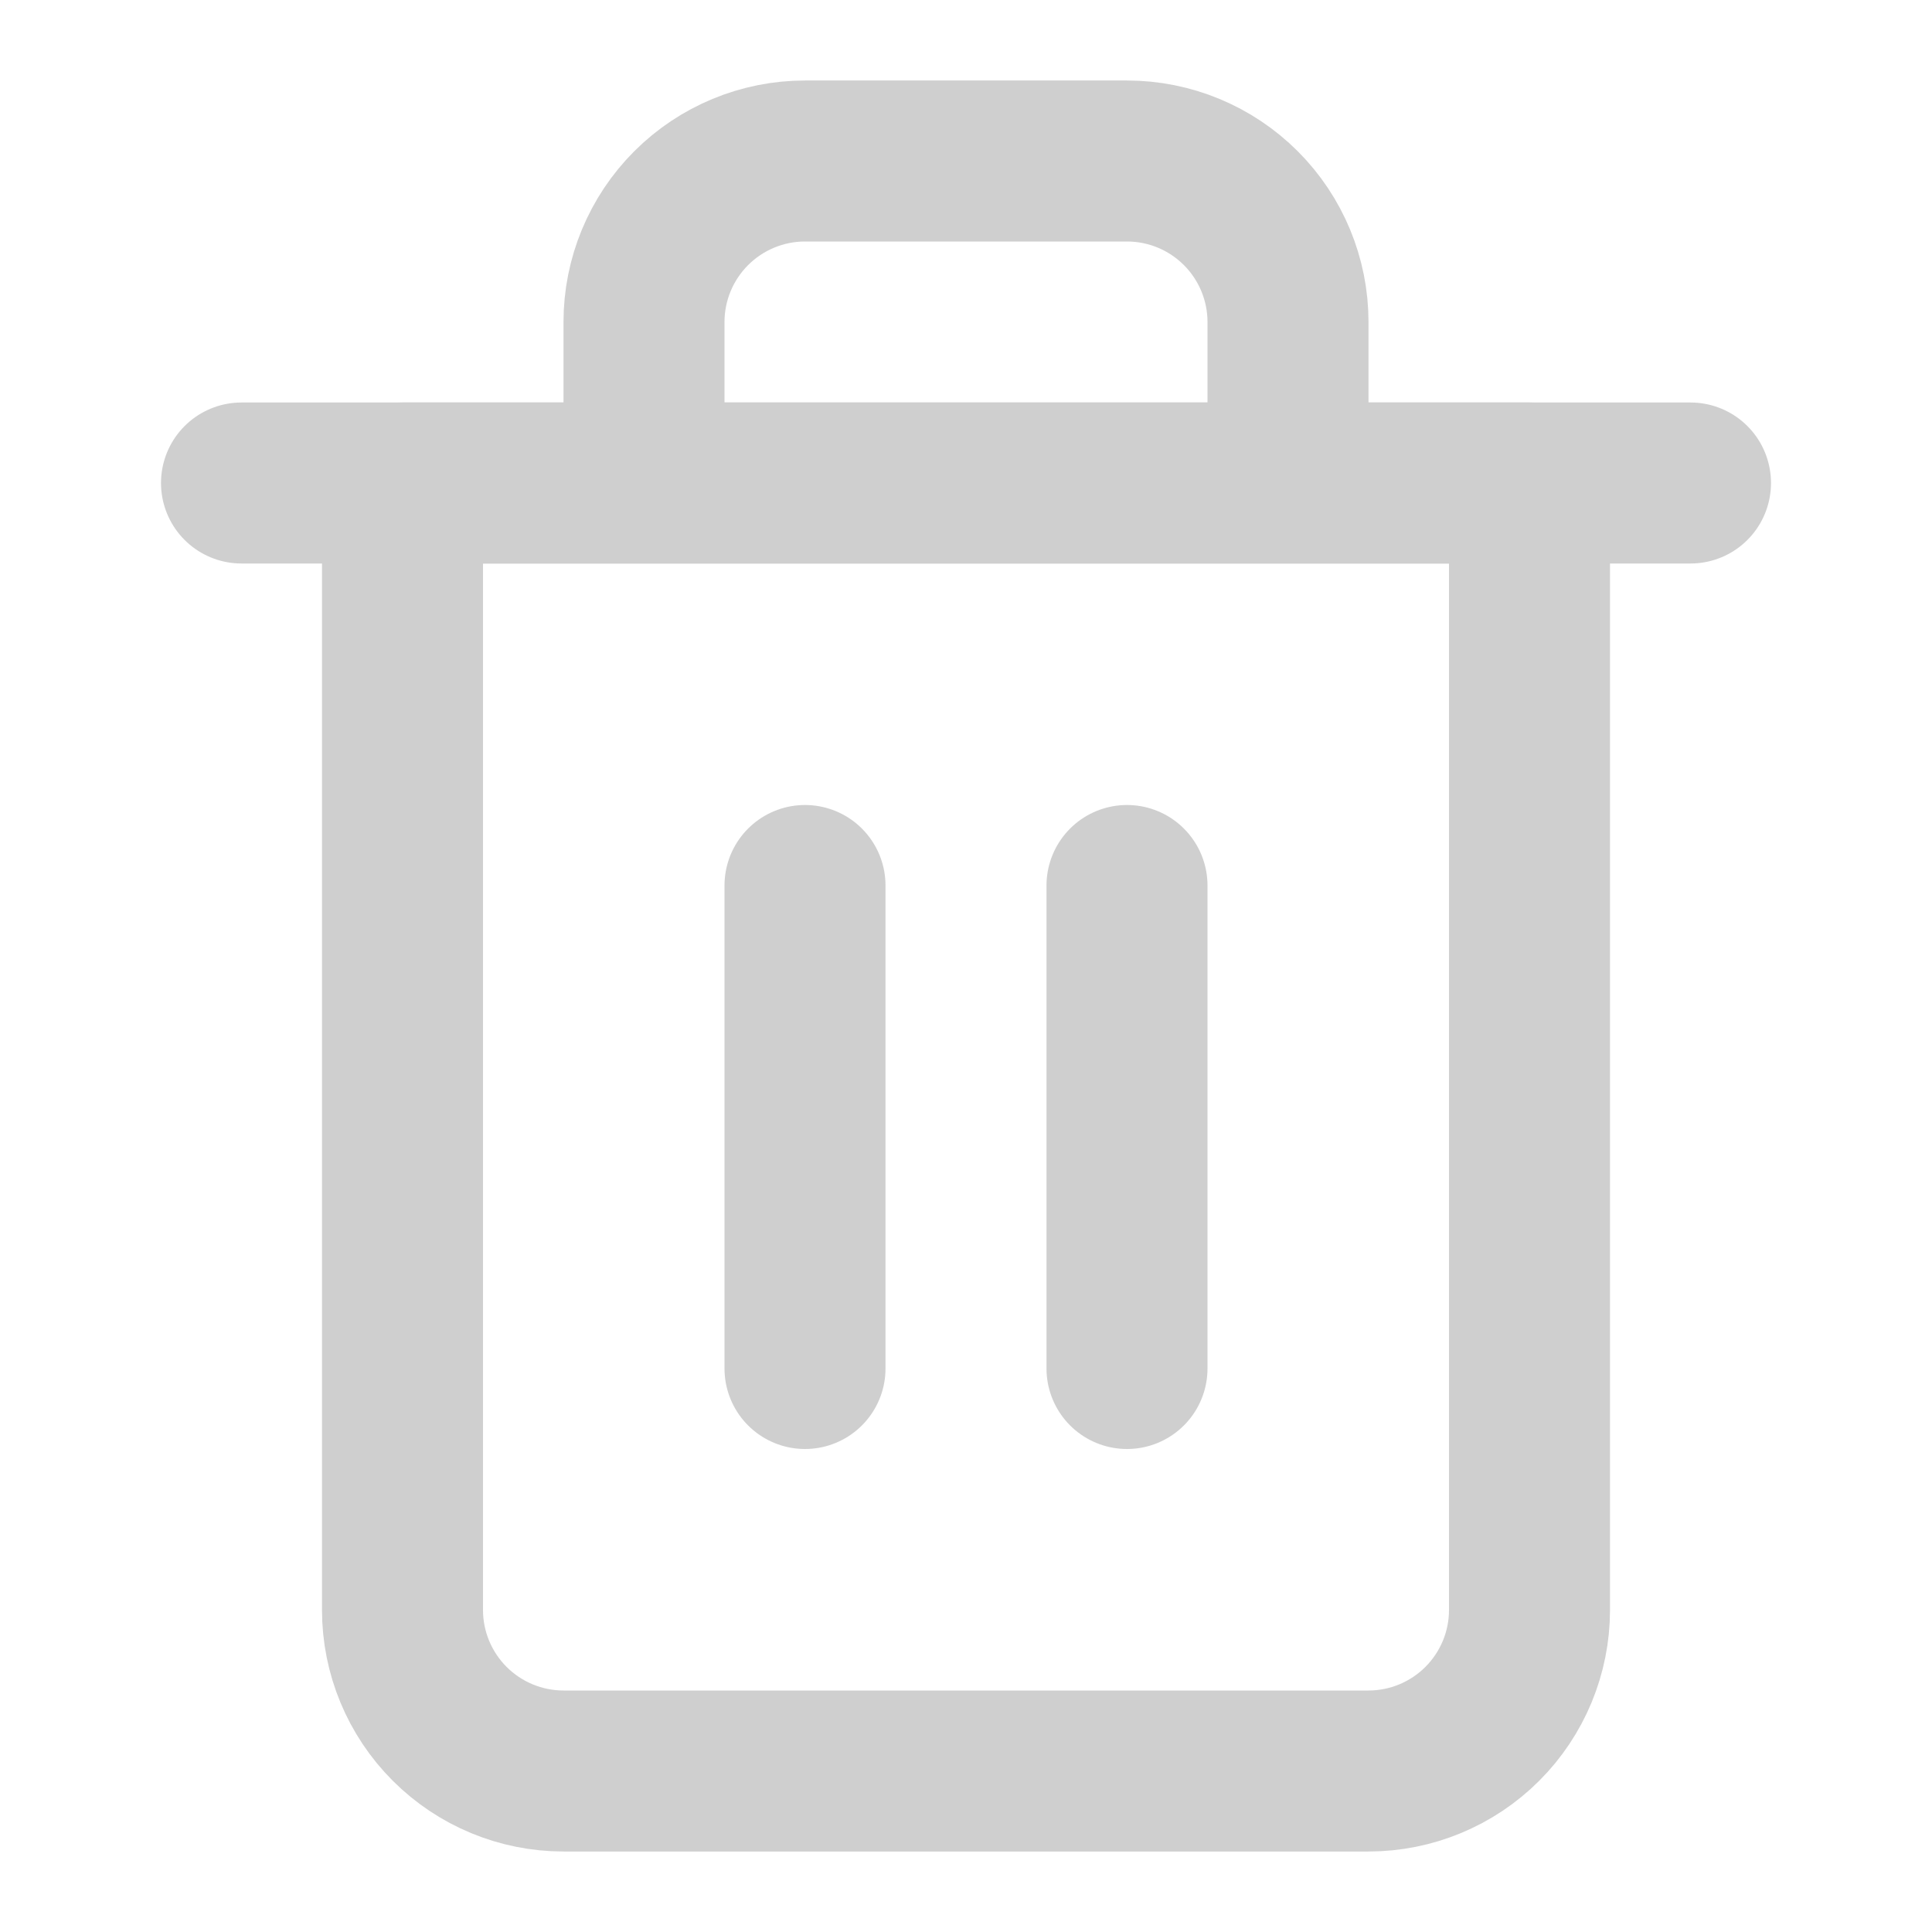
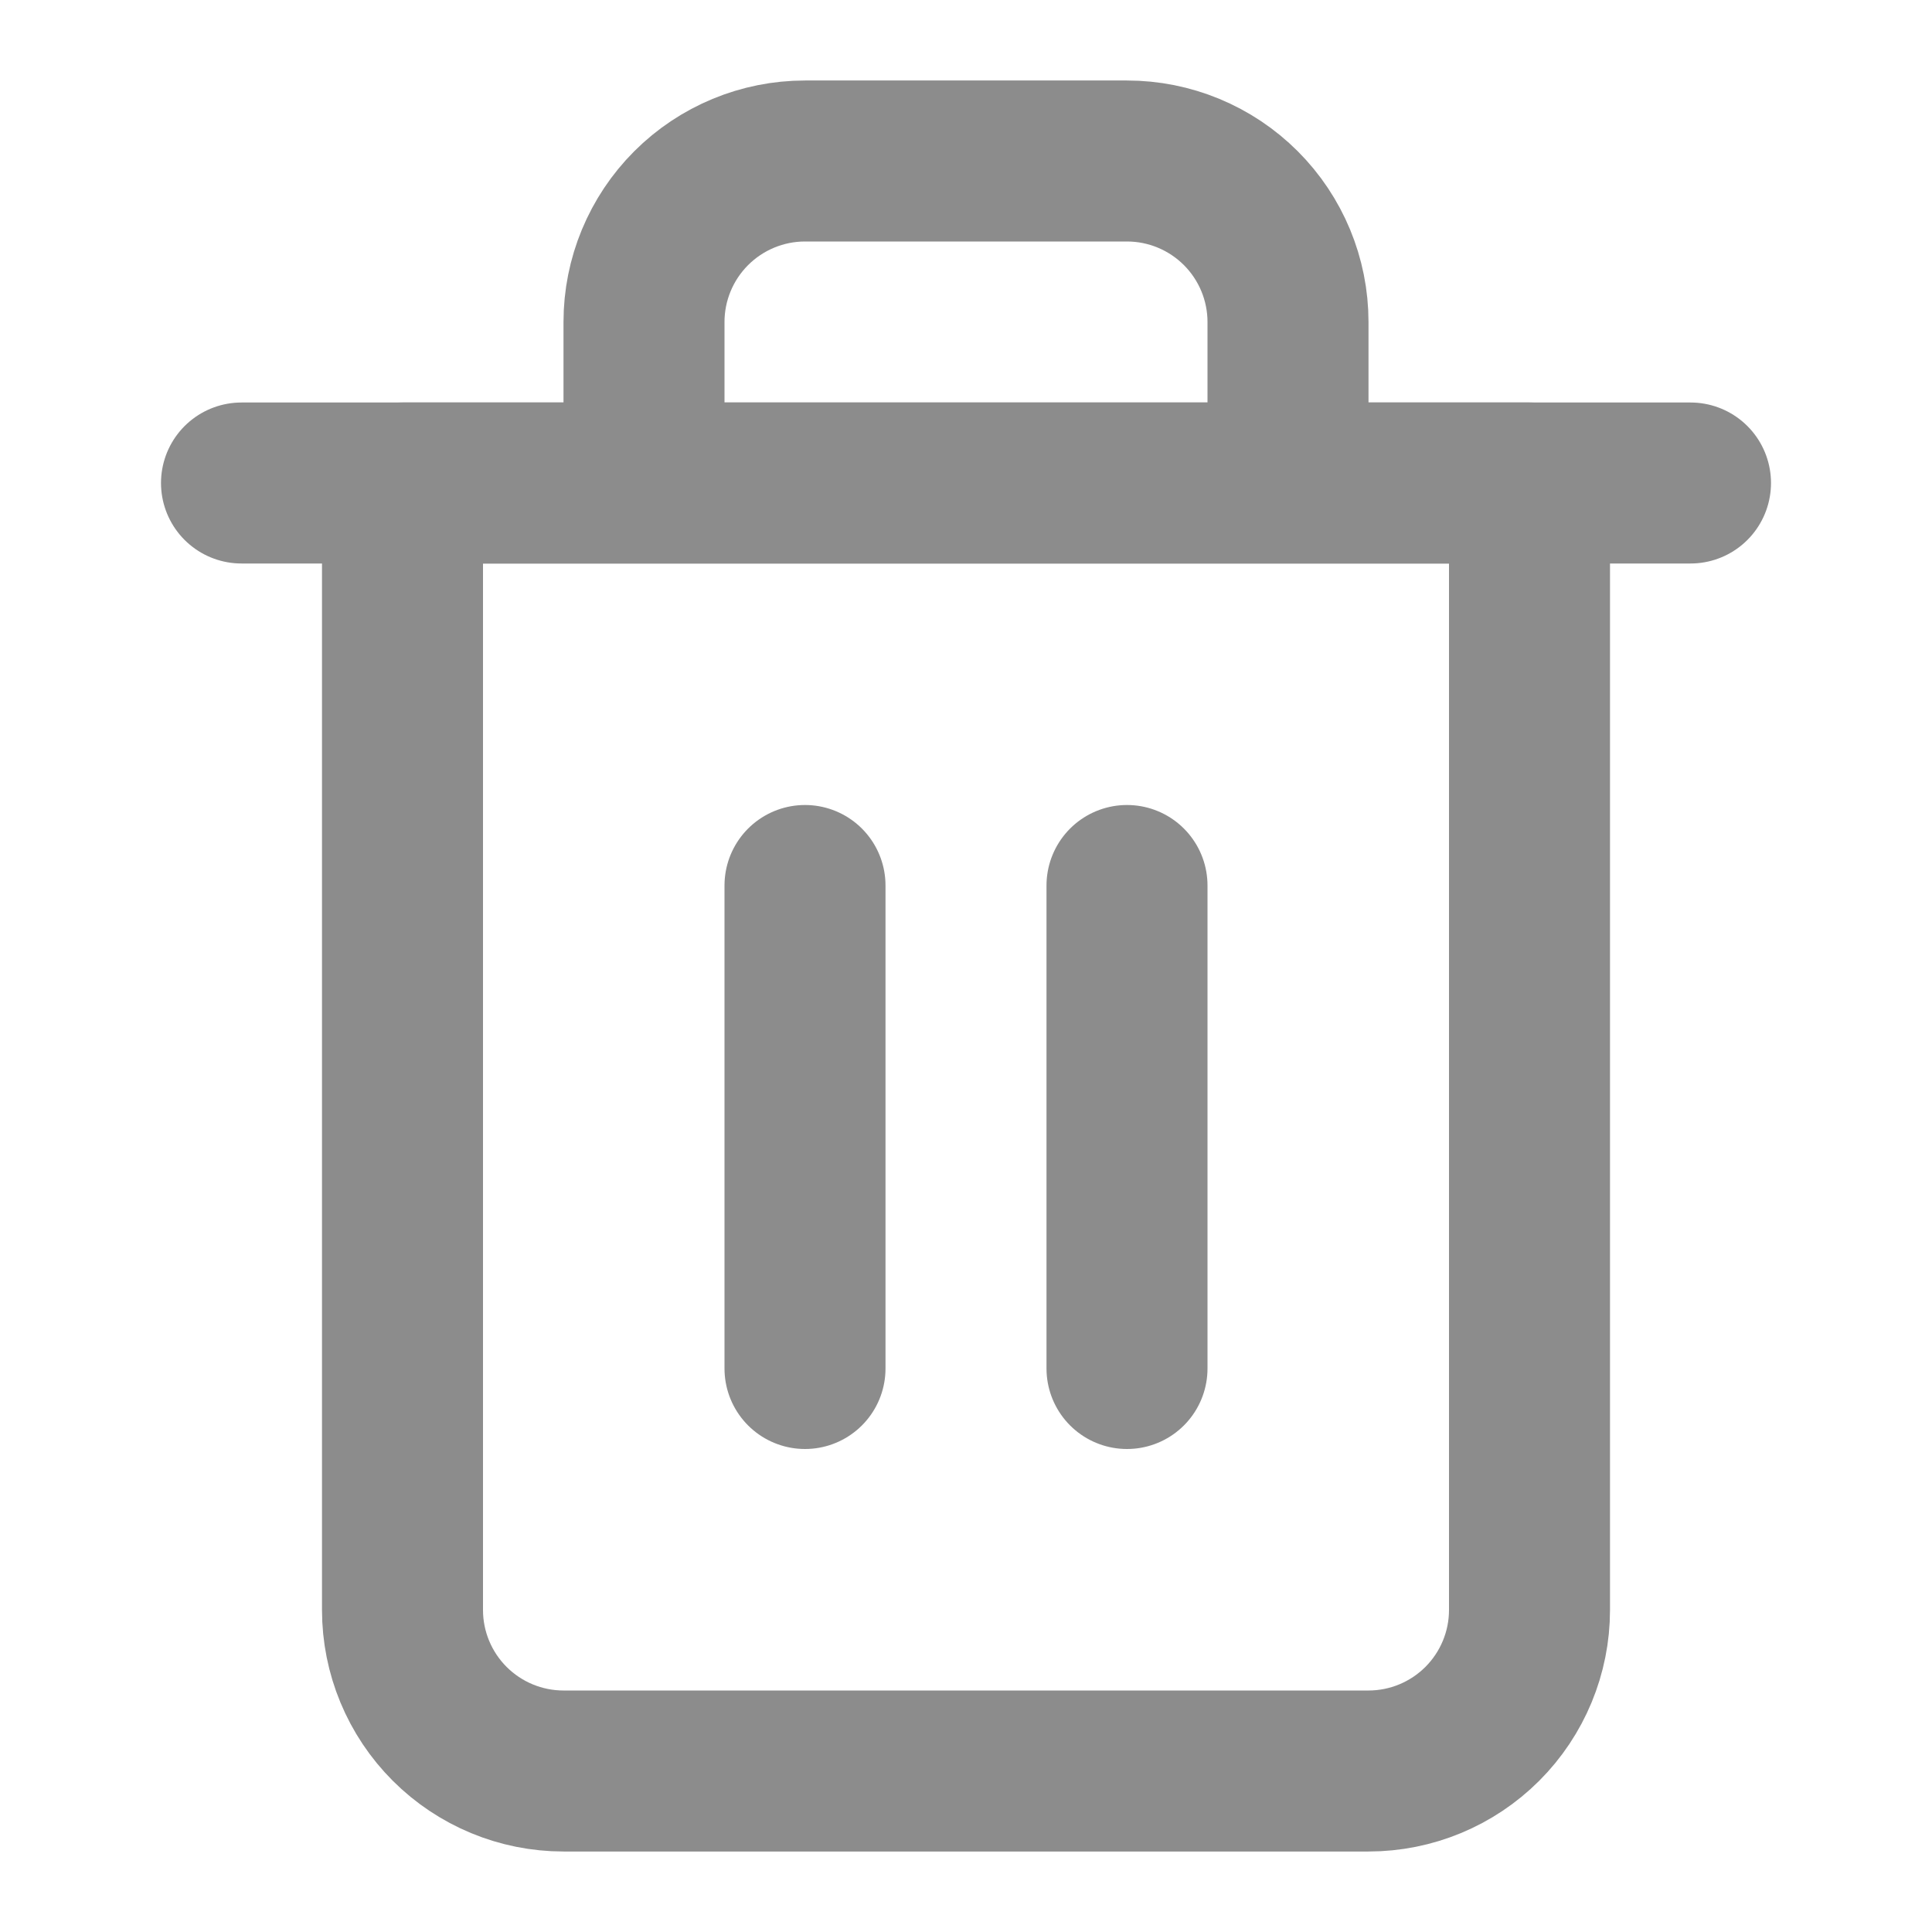
<svg xmlns="http://www.w3.org/2000/svg" width="24" height="24" viewBox="0 0 24 24" fill="none">
-   <path d="M3 6H5H21" stroke="#CFCFCF" stroke-width="2" stroke-linecap="round" stroke-linejoin="round" />
-   <path d="M8 6V4C8 3.47 8.211 2.961 8.586 2.586C8.961 2.211 9.47 2 10 2H14C14.53 2 15.039 2.211 15.414 2.586C15.789 2.961 16 3.47 16 4V6M19 6V20C19 20.53 18.789 21.039 18.414 21.414C18.039 21.789 17.53 22 17 22H7C6.47 22 5.961 21.789 5.586 21.414C5.211 21.039 5 20.53 5 20V6H19Z" stroke="#CFCFCF" stroke-width="2" stroke-linecap="round" stroke-linejoin="round" />
-   <path d="M14 11V17" stroke="#CFCFCF" stroke-width="2" stroke-linecap="round" stroke-linejoin="round" />
-   <path d="M10 11V17" stroke="#CFCFCF" stroke-width="2" stroke-linecap="round" stroke-linejoin="round" />
+   <path d="M3 6H5H21" stroke="#8C8C8C" stroke-width="2" stroke-linecap="round" stroke-linejoin="round" />
+   <path d="M8 6V4C8 3.47 8.211 2.961 8.586 2.586C8.961 2.211 9.47 2 10 2H14C14.53 2 15.039 2.211 15.414 2.586C15.789 2.961 16 3.47 16 4V6M19 6V20C19 20.53 18.789 21.039 18.414 21.414C18.039 21.789 17.53 22 17 22H7C6.47 22 5.961 21.789 5.586 21.414C5.211 21.039 5 20.53 5 20V6H19Z" stroke="#8C8C8C" stroke-width="2" stroke-linecap="round" stroke-linejoin="round" />
+   <path d="M14 11V17" stroke="#8C8C8C" stroke-width="2" stroke-linecap="round" stroke-linejoin="round" />
+   <path d="M10 11V17" stroke="#8C8C8C" stroke-width="2" stroke-linecap="round" stroke-linejoin="round" />
</svg>
